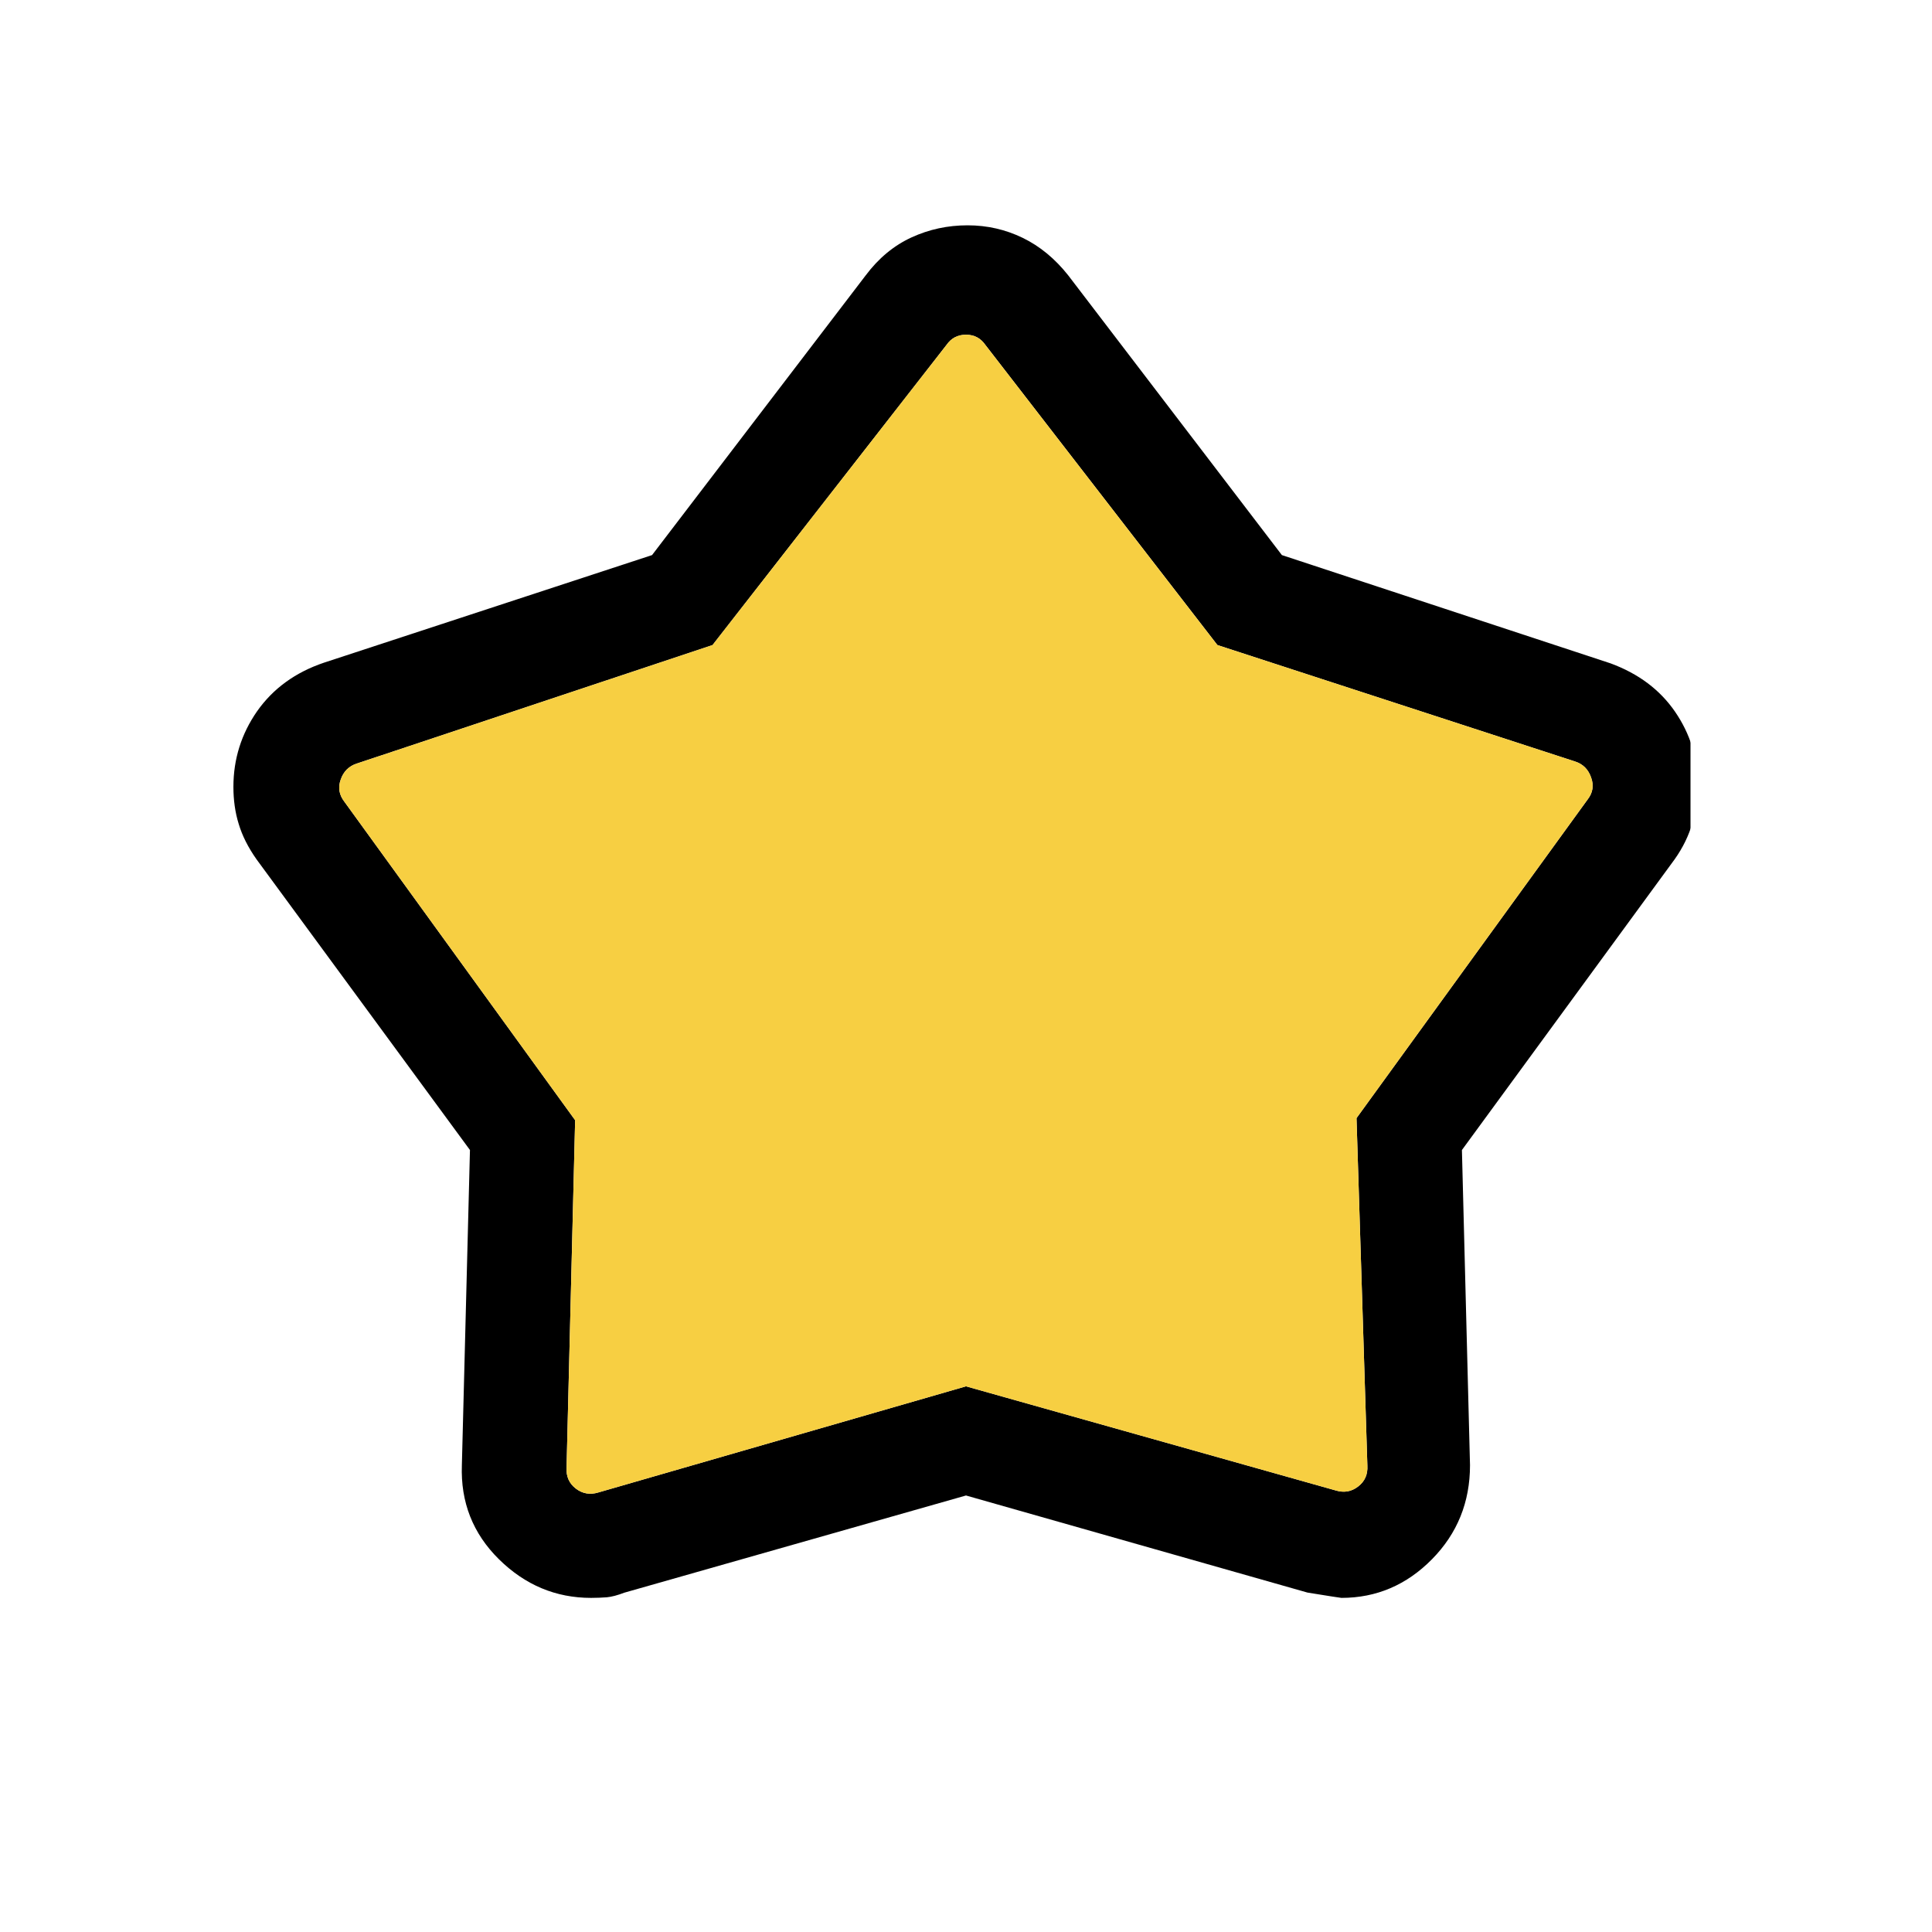
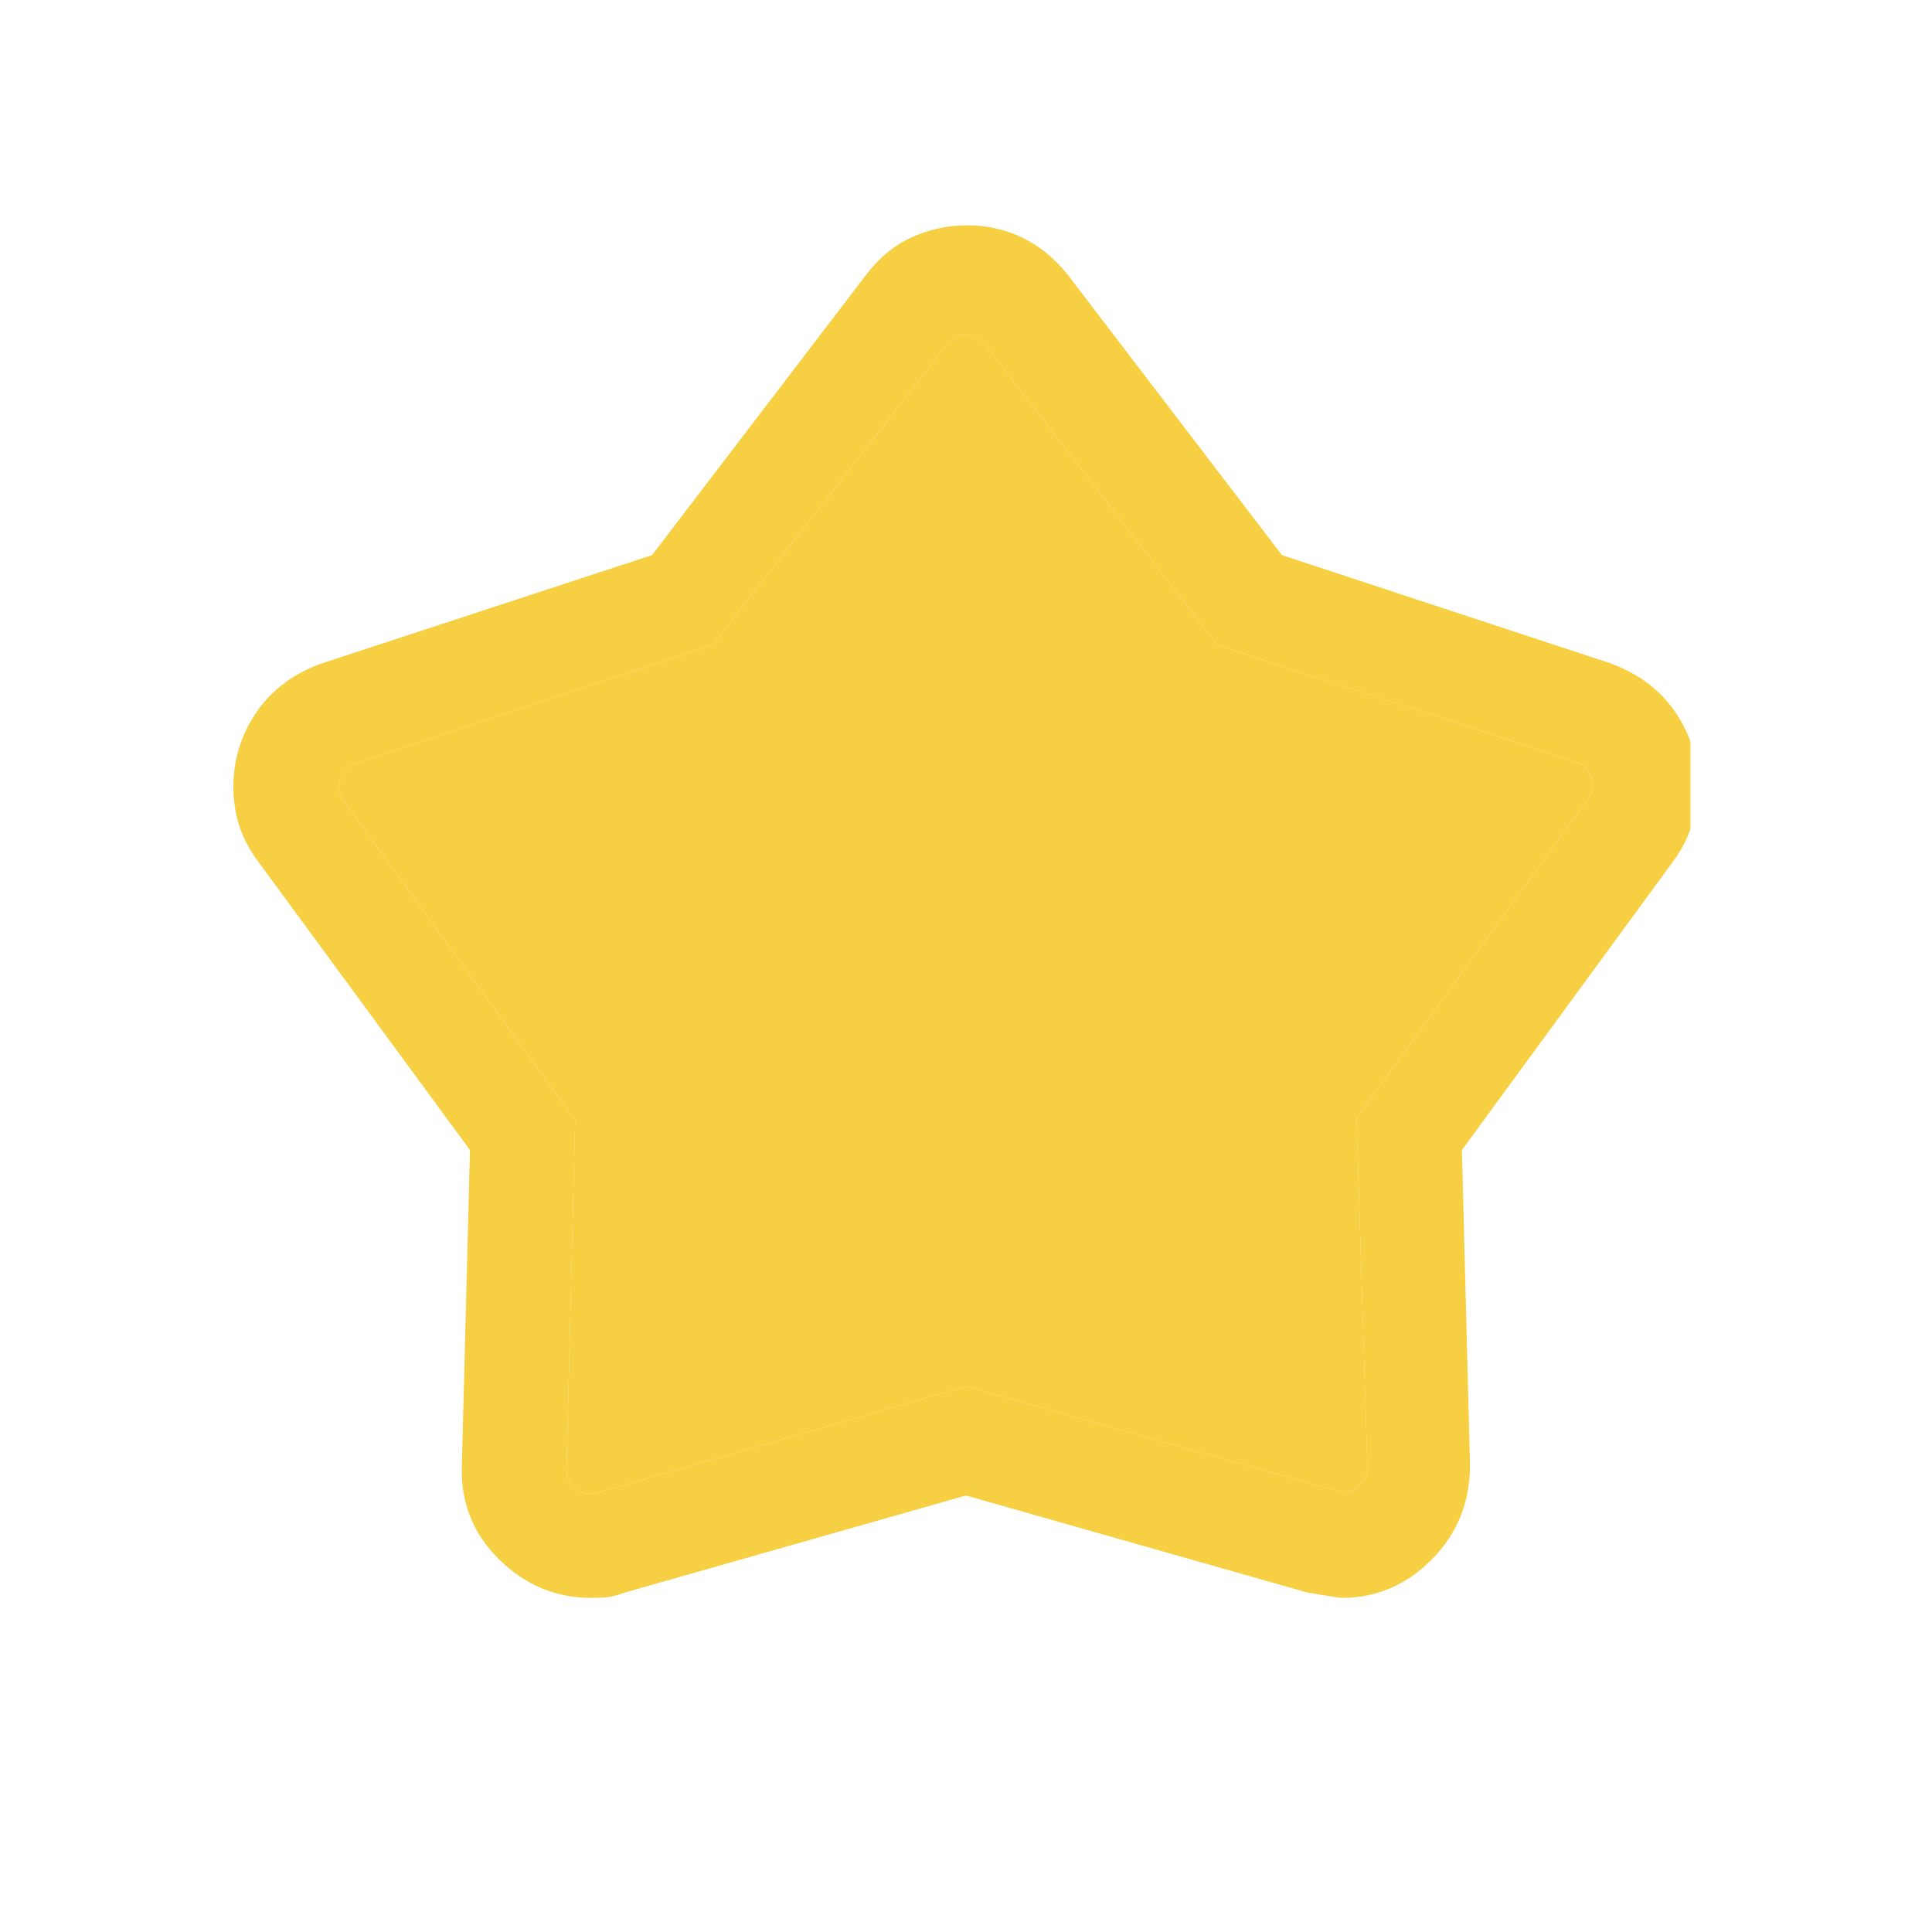
<svg xmlns="http://www.w3.org/2000/svg" width="16" height="16" viewBox="0 0 16 16" fill="none">
  <mask id="mask0_1217_22928" style="mask-type:alpha" maskUnits="userSpaceOnUse" x="0" y="0" width="14" height="14">
    <rect width="14" height="14" fill="#D9D9D9" />
  </mask>
  <g mask="url(#mask0_1217_22928)">
-     <path d="M5.4 4.597L7.169 2.281C7.276 2.138 7.403 2.033 7.549 1.966C7.695 1.899 7.849 1.866 8.013 1.866C8.176 1.866 8.328 1.901 8.47 1.97C8.612 2.039 8.738 2.143 8.847 2.281L10.616 4.597L13.339 5.494C13.569 5.579 13.747 5.712 13.872 5.894C13.997 6.076 14.06 6.278 14.06 6.499C14.06 6.606 14.045 6.711 14.016 6.815C13.986 6.919 13.937 7.02 13.869 7.116L12.107 9.524L12.174 12.134C12.174 12.44 12.069 12.7 11.859 12.913C11.649 13.126 11.399 13.233 11.109 13.233C11.102 13.233 11.008 13.218 10.828 13.189L8 12.385L5.17 13.19C5.115 13.211 5.067 13.224 5.026 13.228C4.984 13.231 4.941 13.233 4.895 13.233C4.602 13.233 4.348 13.126 4.132 12.913C3.916 12.7 3.814 12.44 3.825 12.134L3.892 9.524L2.124 7.116C2.055 7.018 2.006 6.921 1.977 6.824C1.947 6.728 1.933 6.625 1.933 6.516C1.933 6.286 1.999 6.077 2.13 5.889C2.262 5.702 2.446 5.568 2.683 5.488L5.4 4.597ZM5.901 5.342L2.953 6.324C2.889 6.345 2.845 6.389 2.822 6.455C2.798 6.521 2.808 6.582 2.851 6.638L4.763 9.277L4.692 12.155C4.688 12.227 4.713 12.285 4.769 12.328C4.824 12.37 4.886 12.381 4.955 12.36L8 11.481L11.061 12.343C11.13 12.364 11.191 12.354 11.247 12.311C11.303 12.268 11.328 12.211 11.324 12.138L11.234 9.26L13.148 6.621C13.191 6.566 13.201 6.505 13.177 6.439C13.154 6.372 13.11 6.328 13.046 6.307L10.082 5.342L8.16 2.856C8.121 2.8 8.068 2.772 8 2.772C7.931 2.772 7.878 2.8 7.839 2.856L5.901 5.342Z" fill="currentColor" />
+     <path d="M5.4 4.597L7.169 2.281C7.276 2.138 7.403 2.033 7.549 1.966C7.695 1.899 7.849 1.866 8.013 1.866C8.176 1.866 8.328 1.901 8.47 1.97C8.612 2.039 8.738 2.143 8.847 2.281L10.616 4.597L13.339 5.494C13.569 5.579 13.747 5.712 13.872 5.894C13.997 6.076 14.06 6.278 14.06 6.499C14.06 6.606 14.045 6.711 14.016 6.815C13.986 6.919 13.937 7.02 13.869 7.116L12.107 9.524L12.174 12.134C12.174 12.44 12.069 12.7 11.859 12.913C11.649 13.126 11.399 13.233 11.109 13.233C11.102 13.233 11.008 13.218 10.828 13.189L8 12.385L5.17 13.19C5.115 13.211 5.067 13.224 5.026 13.228C4.984 13.231 4.941 13.233 4.895 13.233C4.602 13.233 4.348 13.126 4.132 12.913C3.916 12.7 3.814 12.44 3.825 12.134L3.892 9.524L2.124 7.116C2.055 7.018 2.006 6.921 1.977 6.824C1.947 6.728 1.933 6.625 1.933 6.516C1.933 6.286 1.999 6.077 2.13 5.889C2.262 5.702 2.446 5.568 2.683 5.488L5.4 4.597ZM5.901 5.342L2.953 6.324C2.889 6.345 2.845 6.389 2.822 6.455C2.798 6.521 2.808 6.582 2.851 6.638L4.763 9.277L4.692 12.155C4.688 12.227 4.713 12.285 4.769 12.328C4.824 12.37 4.886 12.381 4.955 12.36L8 11.481L11.061 12.343C11.13 12.364 11.191 12.354 11.247 12.311C11.303 12.268 11.328 12.211 11.324 12.138L11.234 9.26L13.148 6.621C13.191 6.566 13.201 6.505 13.177 6.439C13.154 6.372 13.11 6.328 13.046 6.307L10.082 5.342L8.16 2.856C8.121 2.8 8.068 2.772 8 2.772C7.931 2.772 7.878 2.8 7.839 2.856L5.901 5.342Z" fill="#F7CF42" />
    <path d="M5.901 5.342L2.953 6.324C2.889 6.345 2.845 6.389 2.822 6.455C2.798 6.521 2.808 6.582 2.851 6.638L4.763 9.277L4.692 12.155C4.688 12.227 4.713 12.285 4.769 12.328C4.824 12.37 4.886 12.381 4.955 12.36L8 11.481L11.061 12.343C11.13 12.364 11.191 12.354 11.247 12.311C11.303 12.268 11.328 12.211 11.324 12.138L11.234 9.26L13.148 6.621C13.191 6.566 13.201 6.505 13.177 6.439C13.154 6.372 13.11 6.328 13.046 6.307L10.082 5.342L8.16 2.856C8.121 2.8 8.068 2.772 8 2.772C7.931 2.772 7.878 2.8 7.839 2.856L5.901 5.342Z" fill="#F7CF42" />
  </g>
</svg>
